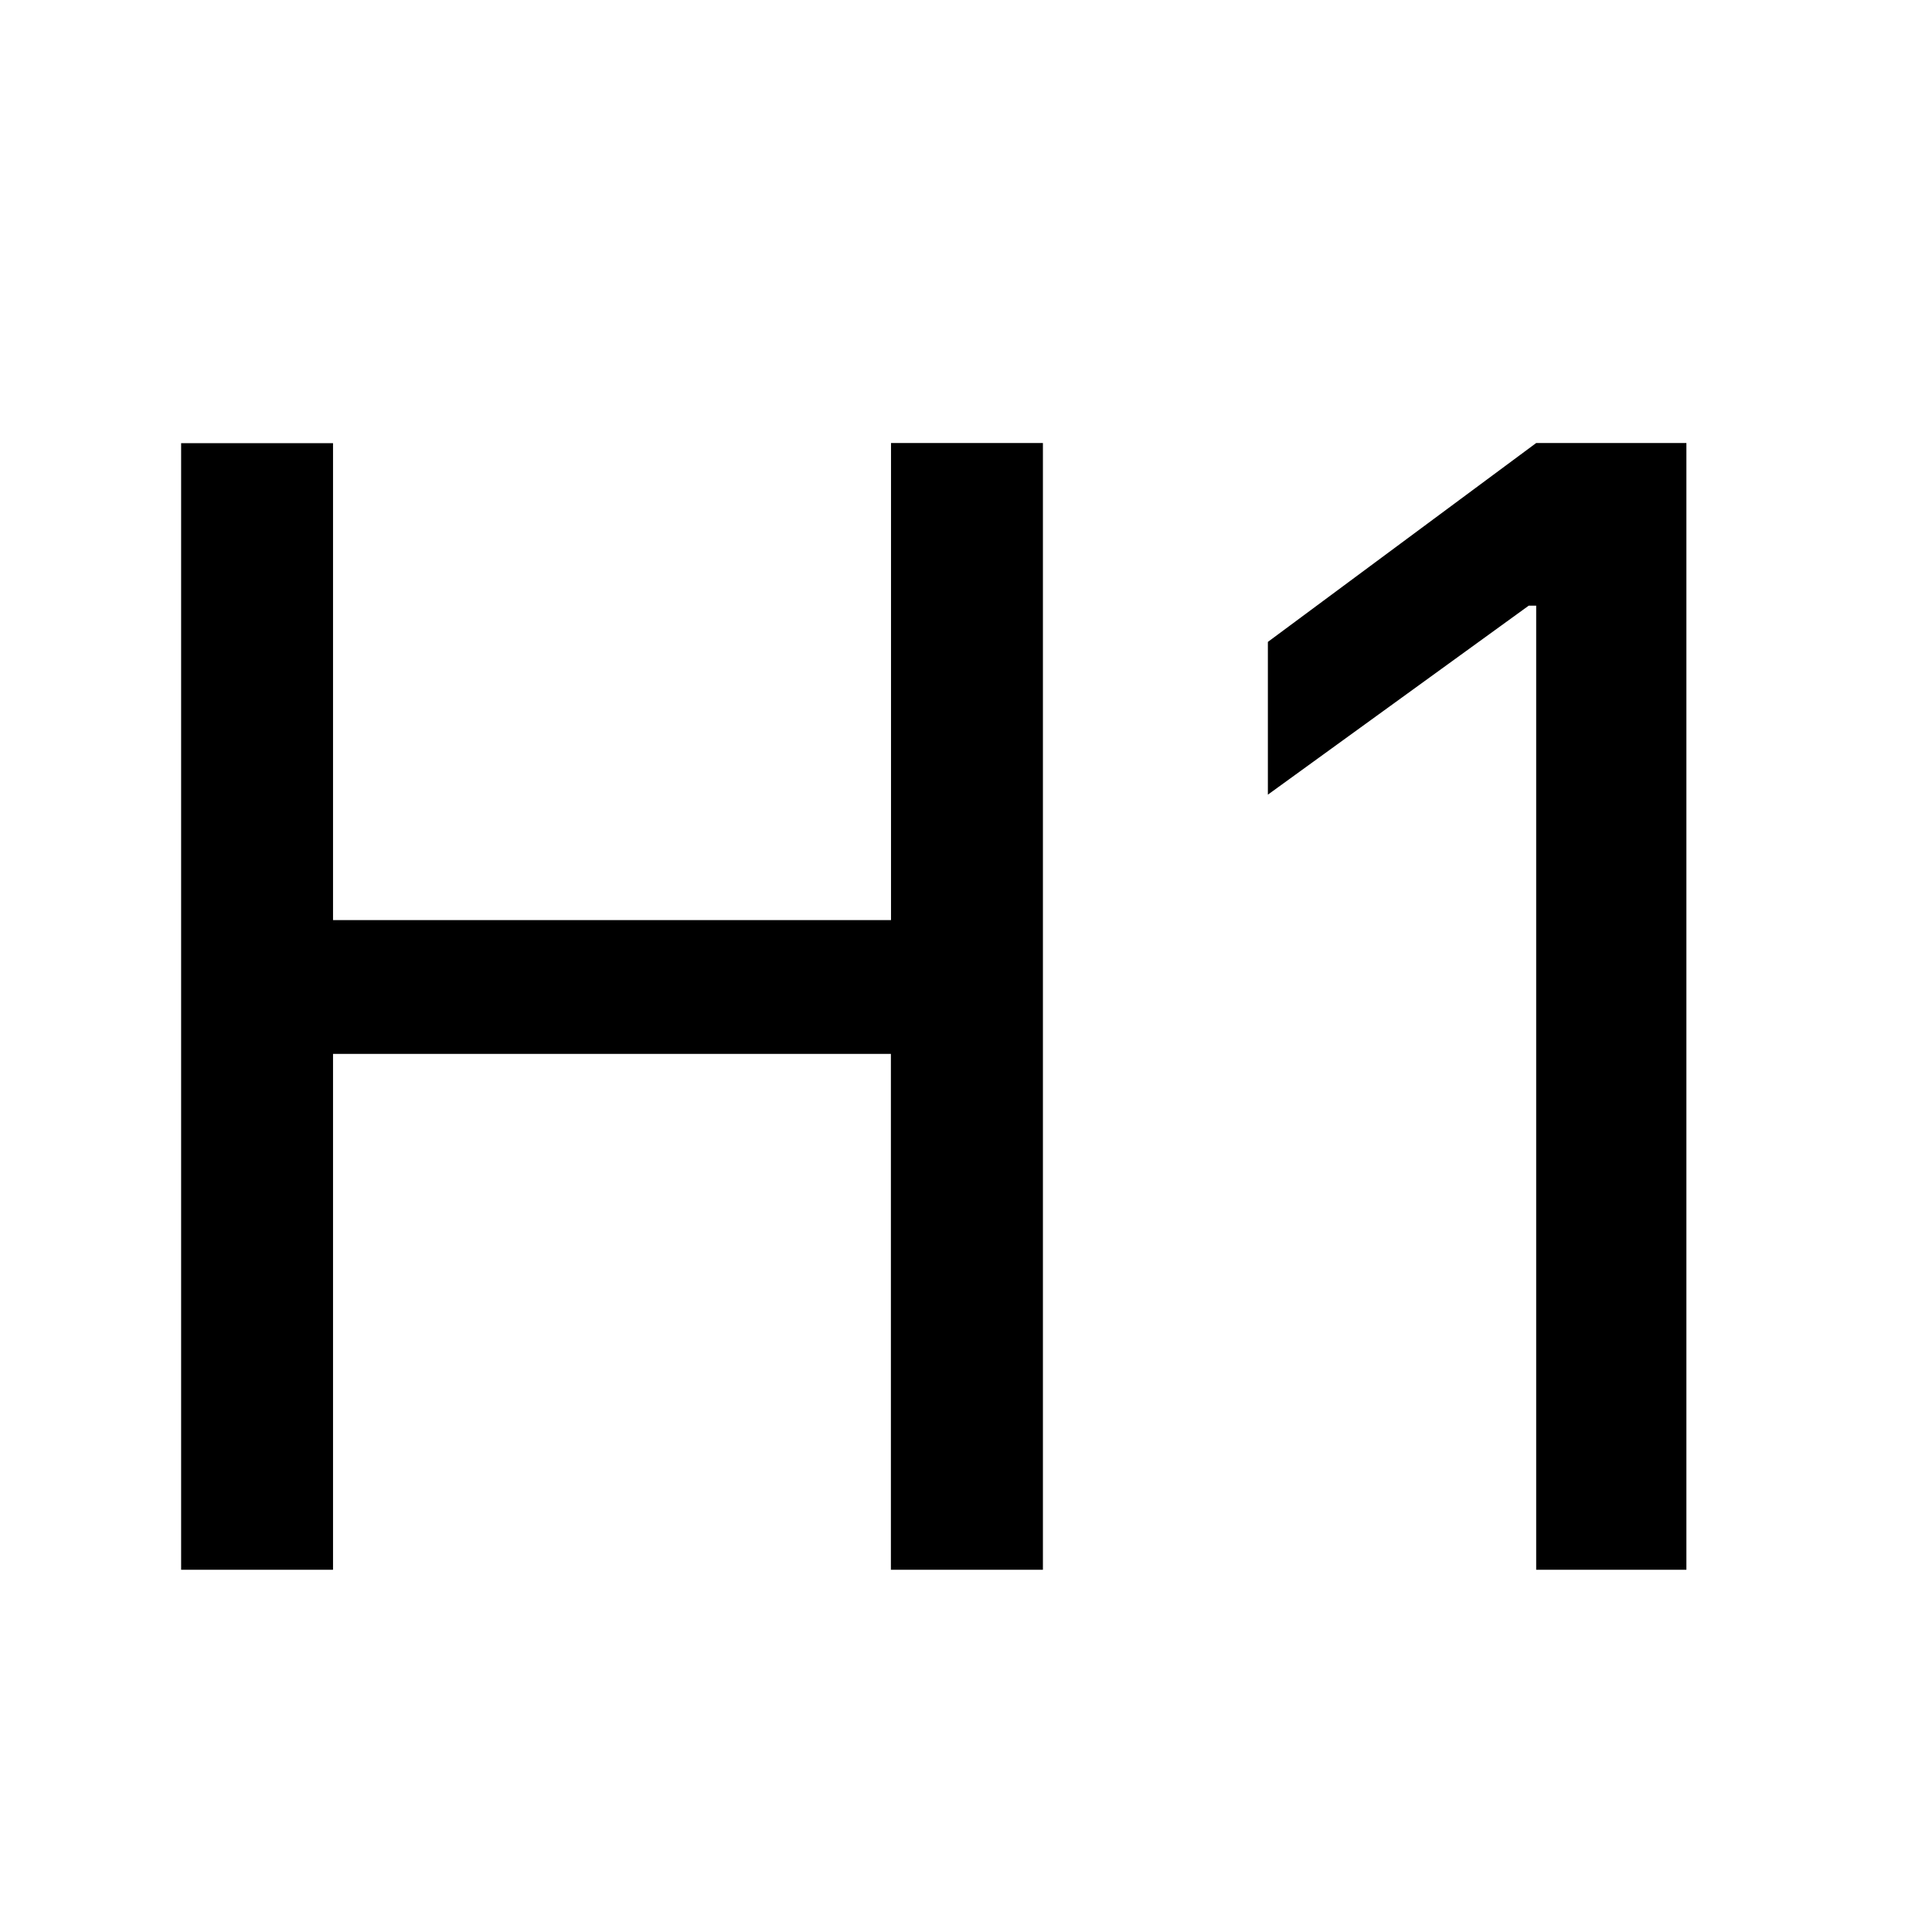
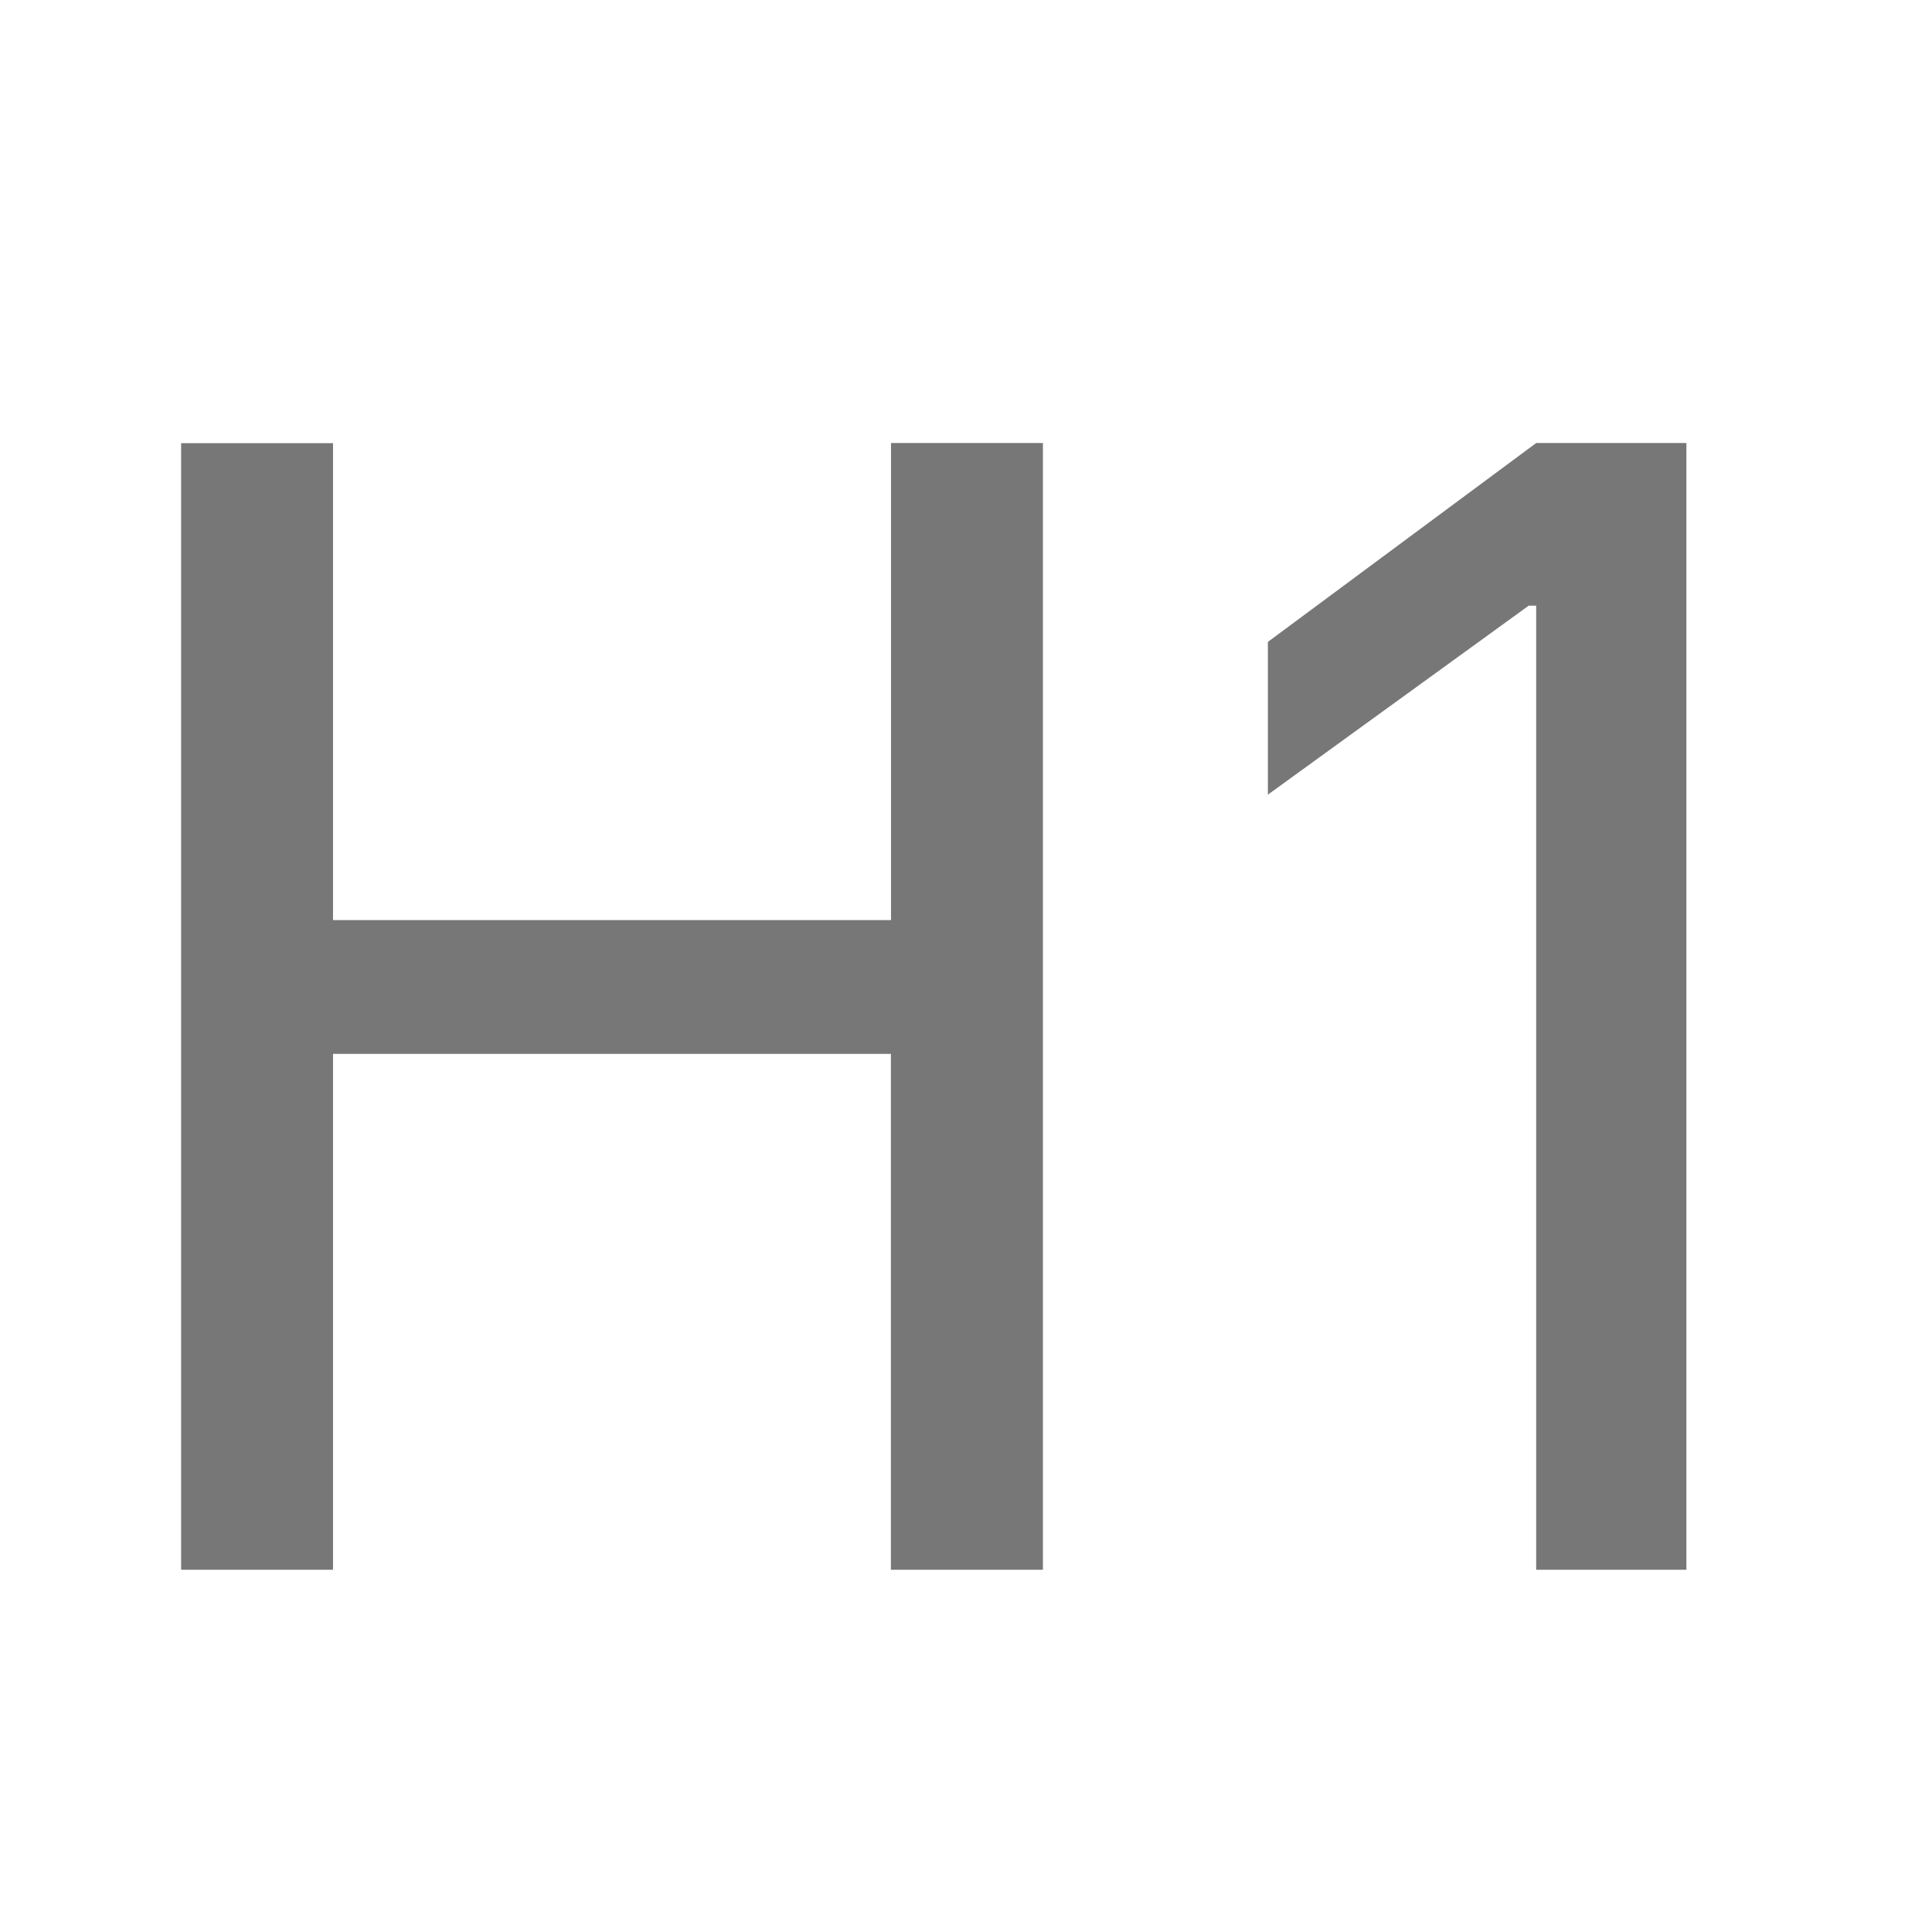
- <svg xmlns="http://www.w3.org/2000/svg" width="16" height="16" fill="currentColor" class="bi bi-type-h1">
+ <svg xmlns="http://www.w3.org/2000/svg" width="16" height="16" fill="#777" class="bi bi-type-h1">
  <path d="M8.637 13V3.669H7.379V7.62H2.758V3.67H1.5V13h1.258V8.728h4.62V13h1.259zm5.329 0V3.669h-1.244L10.5 5.316v1.265l2.16-1.565h.062V13h1.244z" />
</svg>
